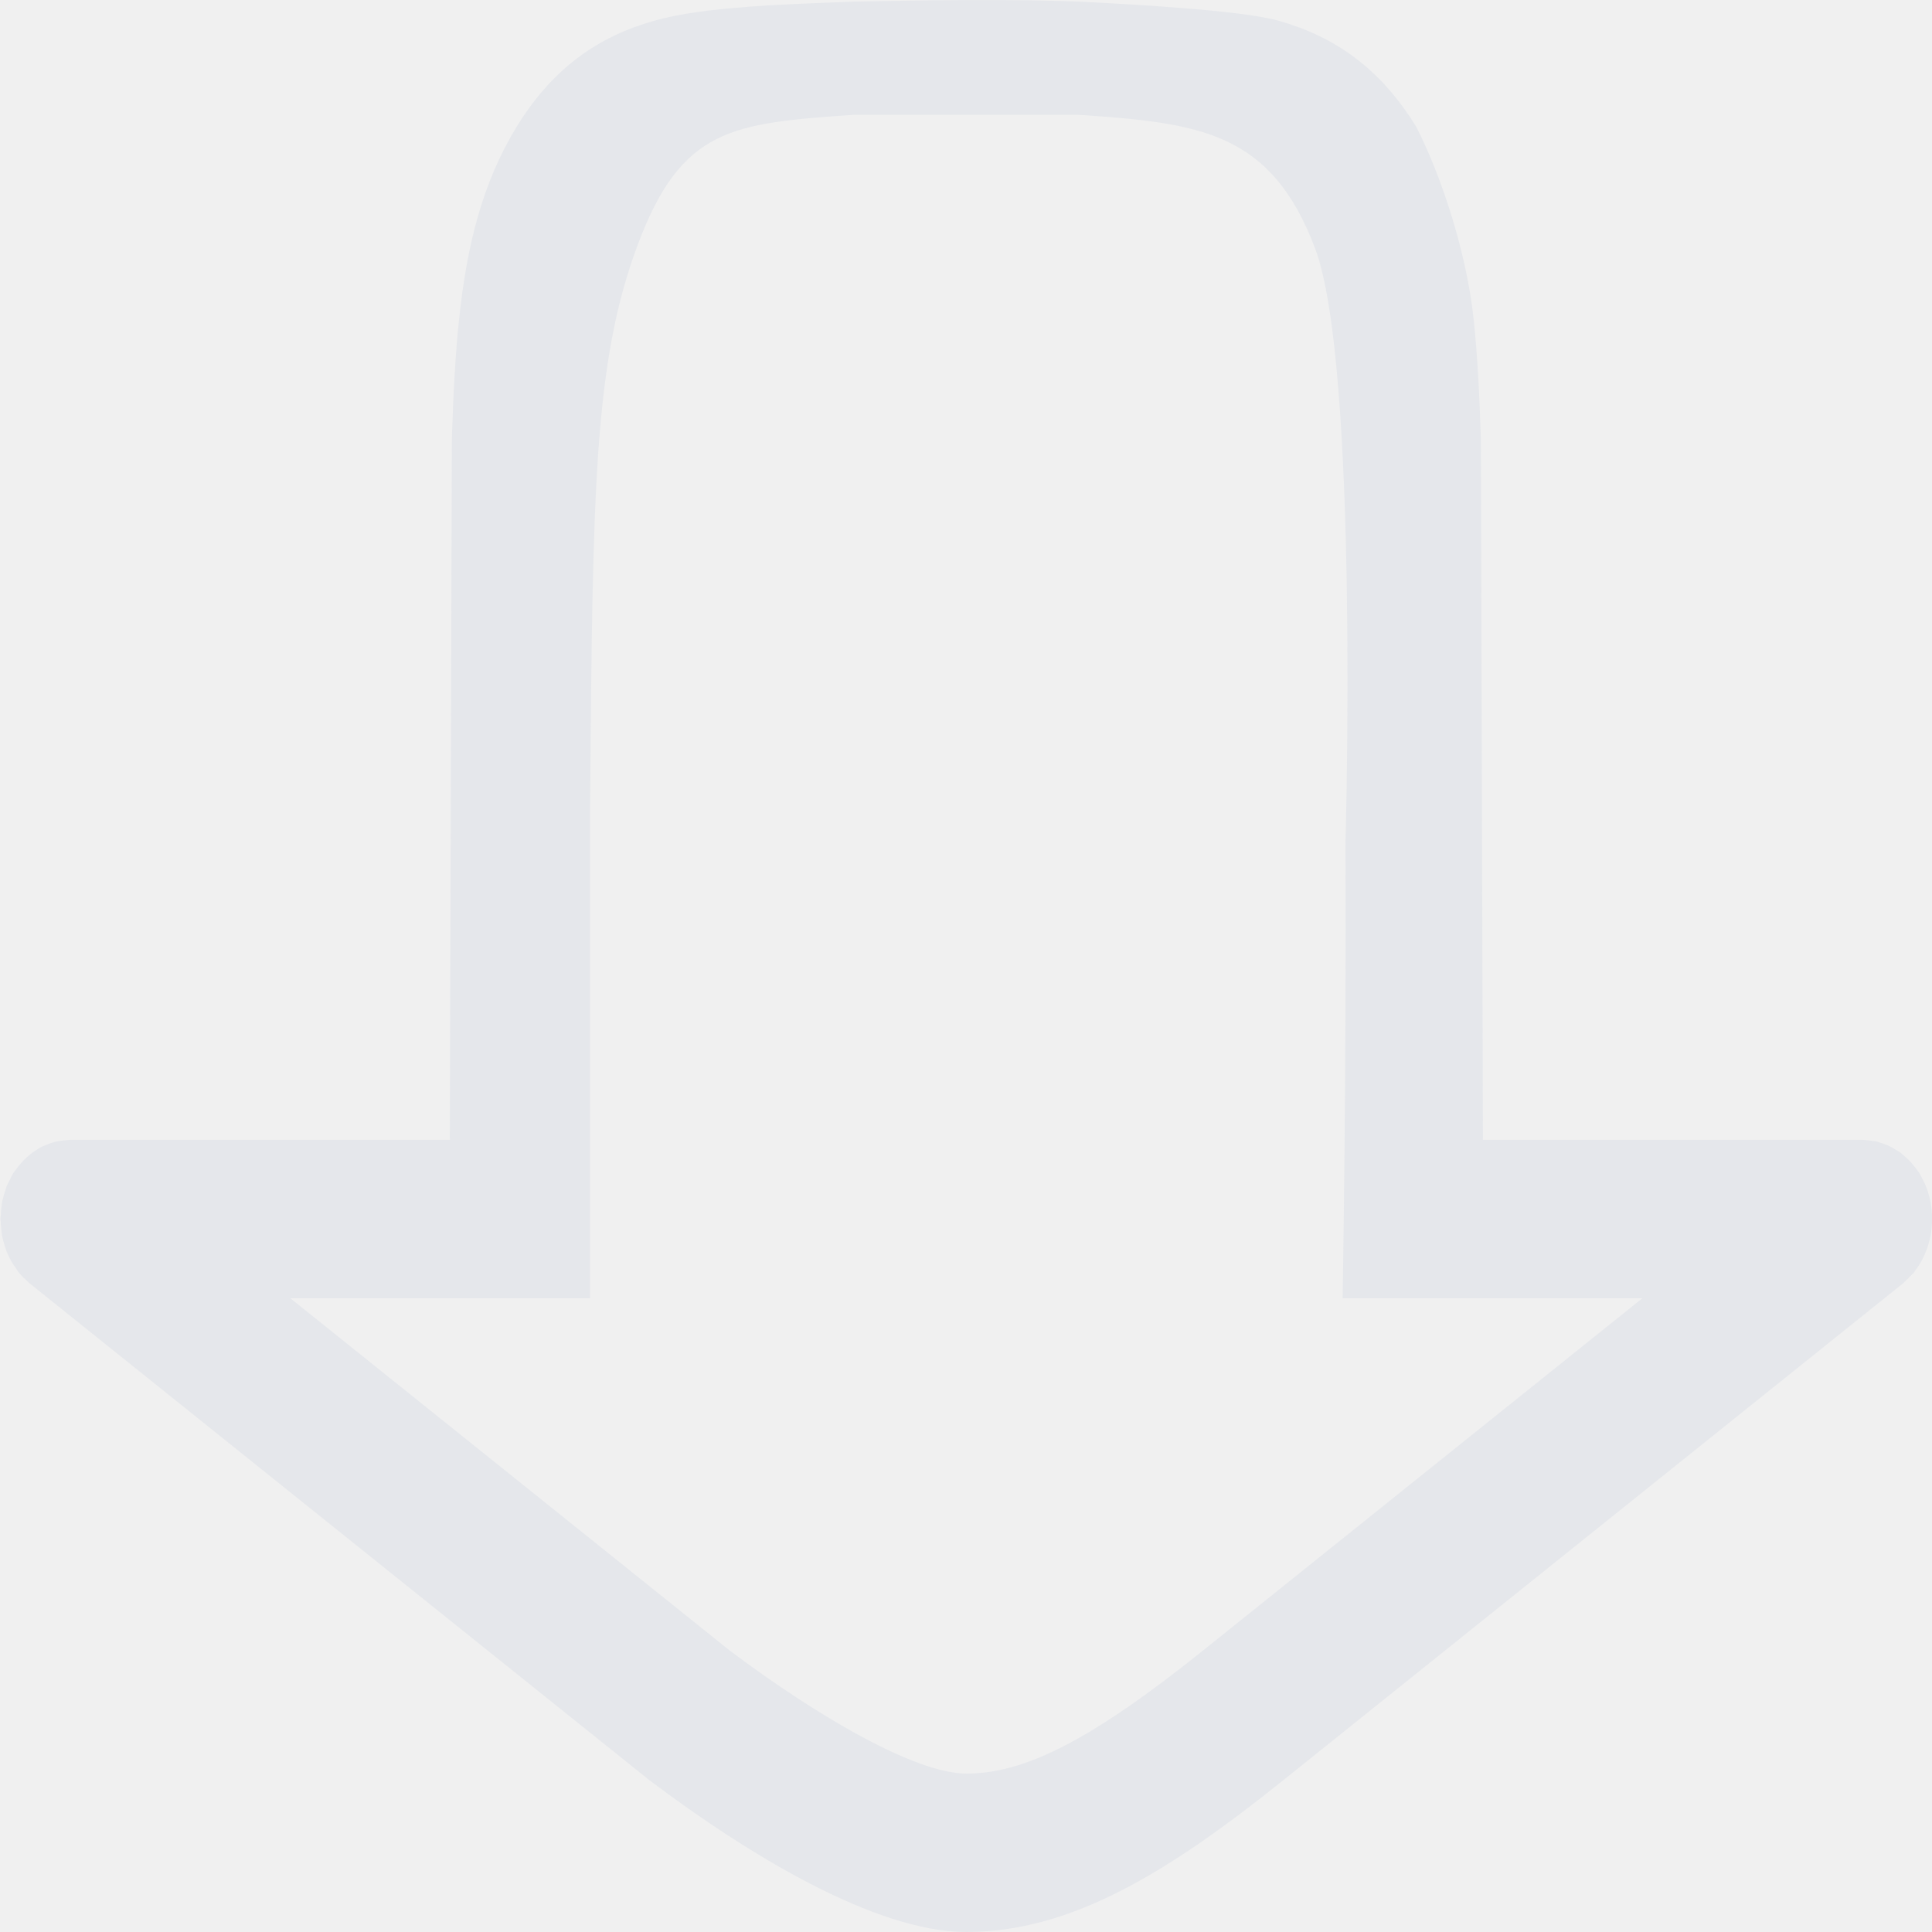
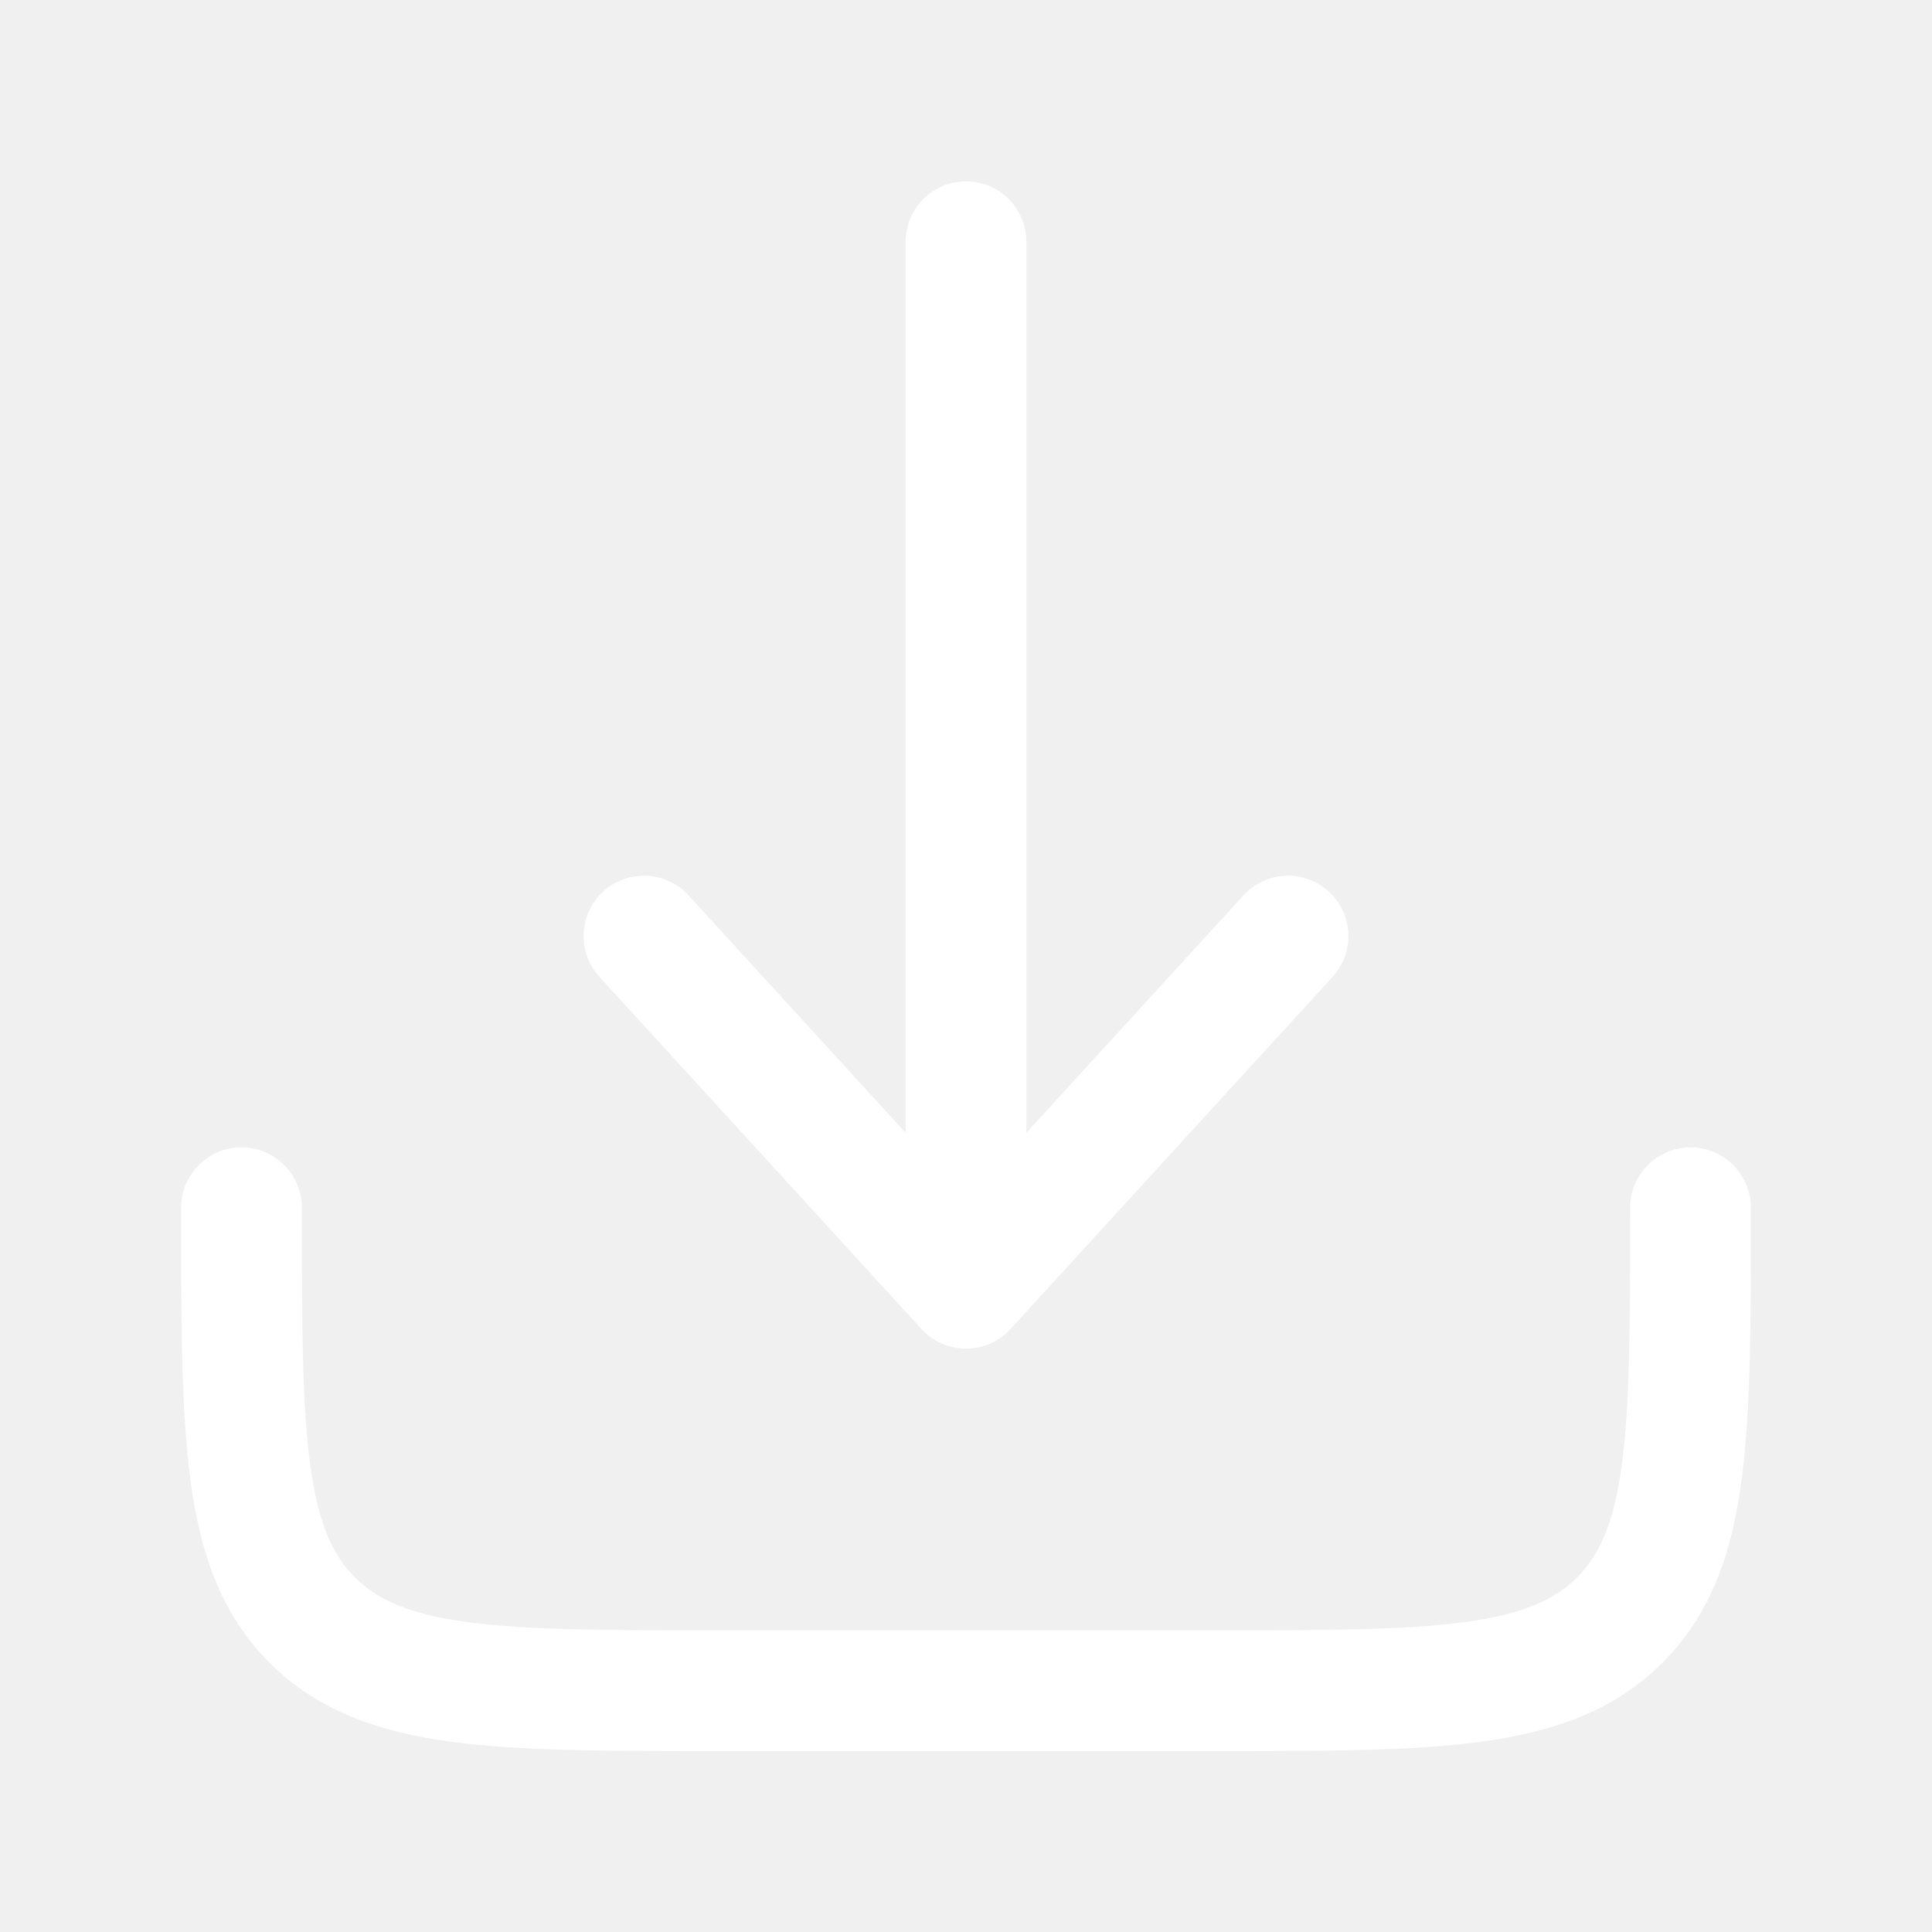
<svg xmlns="http://www.w3.org/2000/svg" width="16" height="16" viewBox="0 0 16 16" fill="none">
-   <path fill-rule="evenodd" clip-rule="evenodd" d="M8.93 0.013C9.329 0.033 10.274 0.083 10.586 0.171C11.052 0.302 11.429 0.563 11.728 1.049C11.943 1.467 12.147 2.107 12.203 2.634C12.235 2.929 12.252 3.26 12.264 3.631L12.281 9.439H15.423L15.447 9.442C15.47 9.443 15.493 9.446 15.517 9.45L15.54 9.452C15.545 9.453 15.55 9.457 15.556 9.458C15.572 9.463 15.588 9.468 15.604 9.474C15.621 9.48 15.637 9.486 15.652 9.494C15.667 9.501 15.681 9.51 15.695 9.519C15.709 9.527 15.723 9.535 15.737 9.545C15.749 9.555 15.761 9.565 15.774 9.576C15.788 9.589 15.803 9.601 15.816 9.615C15.826 9.626 15.836 9.637 15.845 9.649C15.859 9.665 15.872 9.682 15.884 9.7C15.888 9.706 15.893 9.71 15.896 9.716C15.9 9.722 15.903 9.73 15.907 9.737C15.918 9.756 15.928 9.776 15.938 9.796C15.944 9.811 15.95 9.825 15.956 9.84C15.963 9.857 15.968 9.875 15.973 9.894C15.979 9.914 15.984 9.934 15.988 9.954C15.991 9.971 15.994 9.988 15.996 10.005C15.998 10.024 15.999 10.043 16 10.063C16.001 10.074 16.003 10.084 16.003 10.095C16.003 10.103 16 10.111 16 10.119C16 10.139 15.998 10.158 15.996 10.178C15.994 10.194 15.992 10.211 15.989 10.227C15.985 10.249 15.98 10.27 15.974 10.292C15.97 10.307 15.966 10.322 15.96 10.337C15.954 10.354 15.947 10.371 15.94 10.388C15.932 10.405 15.925 10.421 15.916 10.437C15.908 10.453 15.898 10.468 15.889 10.482C15.879 10.497 15.87 10.512 15.859 10.525C15.855 10.531 15.852 10.537 15.847 10.543L15.828 10.561C15.811 10.58 15.793 10.597 15.774 10.614L15.758 10.63L10.629 14.742C9.676 15.506 8.872 16 8.003 16C7.242 16 6.181 15.348 5.377 14.742L0.26 10.64C0.258 10.639 0.256 10.637 0.254 10.635L0.247 10.63L0.23 10.614C0.207 10.593 0.184 10.572 0.164 10.548L0.159 10.543C0.146 10.528 0.137 10.51 0.126 10.494C0.117 10.481 0.108 10.469 0.1 10.456C0.081 10.423 0.064 10.389 0.051 10.354C0.047 10.343 0.044 10.332 0.04 10.32C0.031 10.292 0.023 10.264 0.017 10.235C0.015 10.223 0.015 10.211 0.013 10.198C0.009 10.171 0.006 10.145 0.006 10.117C0.005 10.11 0.003 10.102 0.003 10.095C0.003 10.085 0.005 10.076 0.006 10.067C0.007 10.041 0.009 10.016 0.013 9.99C0.015 9.975 0.016 9.961 0.019 9.946C0.024 9.922 0.032 9.899 0.039 9.875C0.045 9.858 0.049 9.841 0.055 9.824C0.063 9.805 0.073 9.787 0.083 9.768C0.091 9.751 0.098 9.734 0.108 9.719L0.11 9.716C0.118 9.702 0.129 9.69 0.138 9.678C0.18 9.62 0.231 9.571 0.288 9.532C0.308 9.519 0.327 9.506 0.348 9.496C0.359 9.49 0.371 9.487 0.382 9.482C0.405 9.472 0.428 9.463 0.451 9.457C0.464 9.454 0.476 9.452 0.488 9.45C0.512 9.446 0.535 9.443 0.558 9.442C0.566 9.441 0.574 9.439 0.583 9.439H3.725L3.742 3.631C3.754 3.26 3.771 2.929 3.803 2.634C3.867 2.031 3.995 1.513 4.279 1.049C4.578 0.563 4.954 0.302 5.42 0.171C5.837 0.053 6.509 0.036 7.069 0.013C7.618 0.002 8.382 -0.009 8.93 0.013ZM6.047 13.672C6.786 14.226 7.587 14.688 8.003 14.688C8.478 14.688 9.02 14.424 9.959 13.672L13.602 10.751H11.119C11.119 10.751 11.151 8.942 11.143 6.965C11.143 6.965 11.255 3.033 10.893 2.063C10.53 1.092 11.255 3.033 10.893 2.063C10.53 1.092 9.939 1.018 8.93 0.951L7.069 0.951C6.062 1.021 5.644 1.058 5.281 2.028C4.919 2.998 4.908 4.041 4.887 6.662V10.751H2.404L6.047 13.672Z" fill="#E5E7EB" />
+   <path fill-rule="evenodd" clip-rule="evenodd" d="M2 9.502C2.276 9.502 2.5 9.726 2.5 10.002C2.5 10.959 2.501 11.627 2.569 12.13C2.635 12.619 2.755 12.878 2.939 13.063C3.124 13.247 3.383 13.368 3.872 13.434C4.376 13.501 5.043 13.502 6 13.502H10C10.957 13.502 11.624 13.501 12.128 13.434C12.617 13.368 12.876 13.247 13.061 13.063C13.245 12.878 13.366 12.619 13.431 12.13C13.499 11.627 13.5 10.959 13.5 10.002C13.5 9.726 13.724 9.502 14 9.502C14.276 9.502 14.5 9.726 14.5 10.002V10.039C14.5 10.95 14.5 11.685 14.422 12.263C14.342 12.864 14.169 13.369 13.768 13.77C13.367 14.171 12.861 14.344 12.261 14.425C11.683 14.502 10.948 14.502 10.037 14.502H5.963C5.052 14.502 4.317 14.502 3.739 14.425C3.139 14.344 2.634 14.171 2.232 13.77C1.831 13.369 1.658 12.864 1.578 12.263C1.5 11.685 1.5 10.95 1.5 10.039C1.5 10.027 1.5 10.014 1.5 10.002C1.5 9.726 1.724 9.502 2 9.502Z" fill="white" />
+   <path fill-rule="evenodd" clip-rule="evenodd" d="M8 11.169C8.14 11.169 8.274 11.11 8.369 11.006L11.036 8.09C11.222 7.886 11.208 7.57 11.004 7.383C10.8 7.197 10.484 7.211 10.298 7.415L8.5 9.381V2.002C8.5 1.726 8.276 1.502 8 1.502C7.724 1.502 7.5 1.726 7.5 2.002V9.381L5.702 7.415C5.516 7.211 5.2 7.197 4.996 7.383C4.792 7.57 4.778 7.886 4.964 8.09L7.631 11.006C7.726 11.11 7.86 11.169 8 11.169Z" fill="white" />
</svg>
